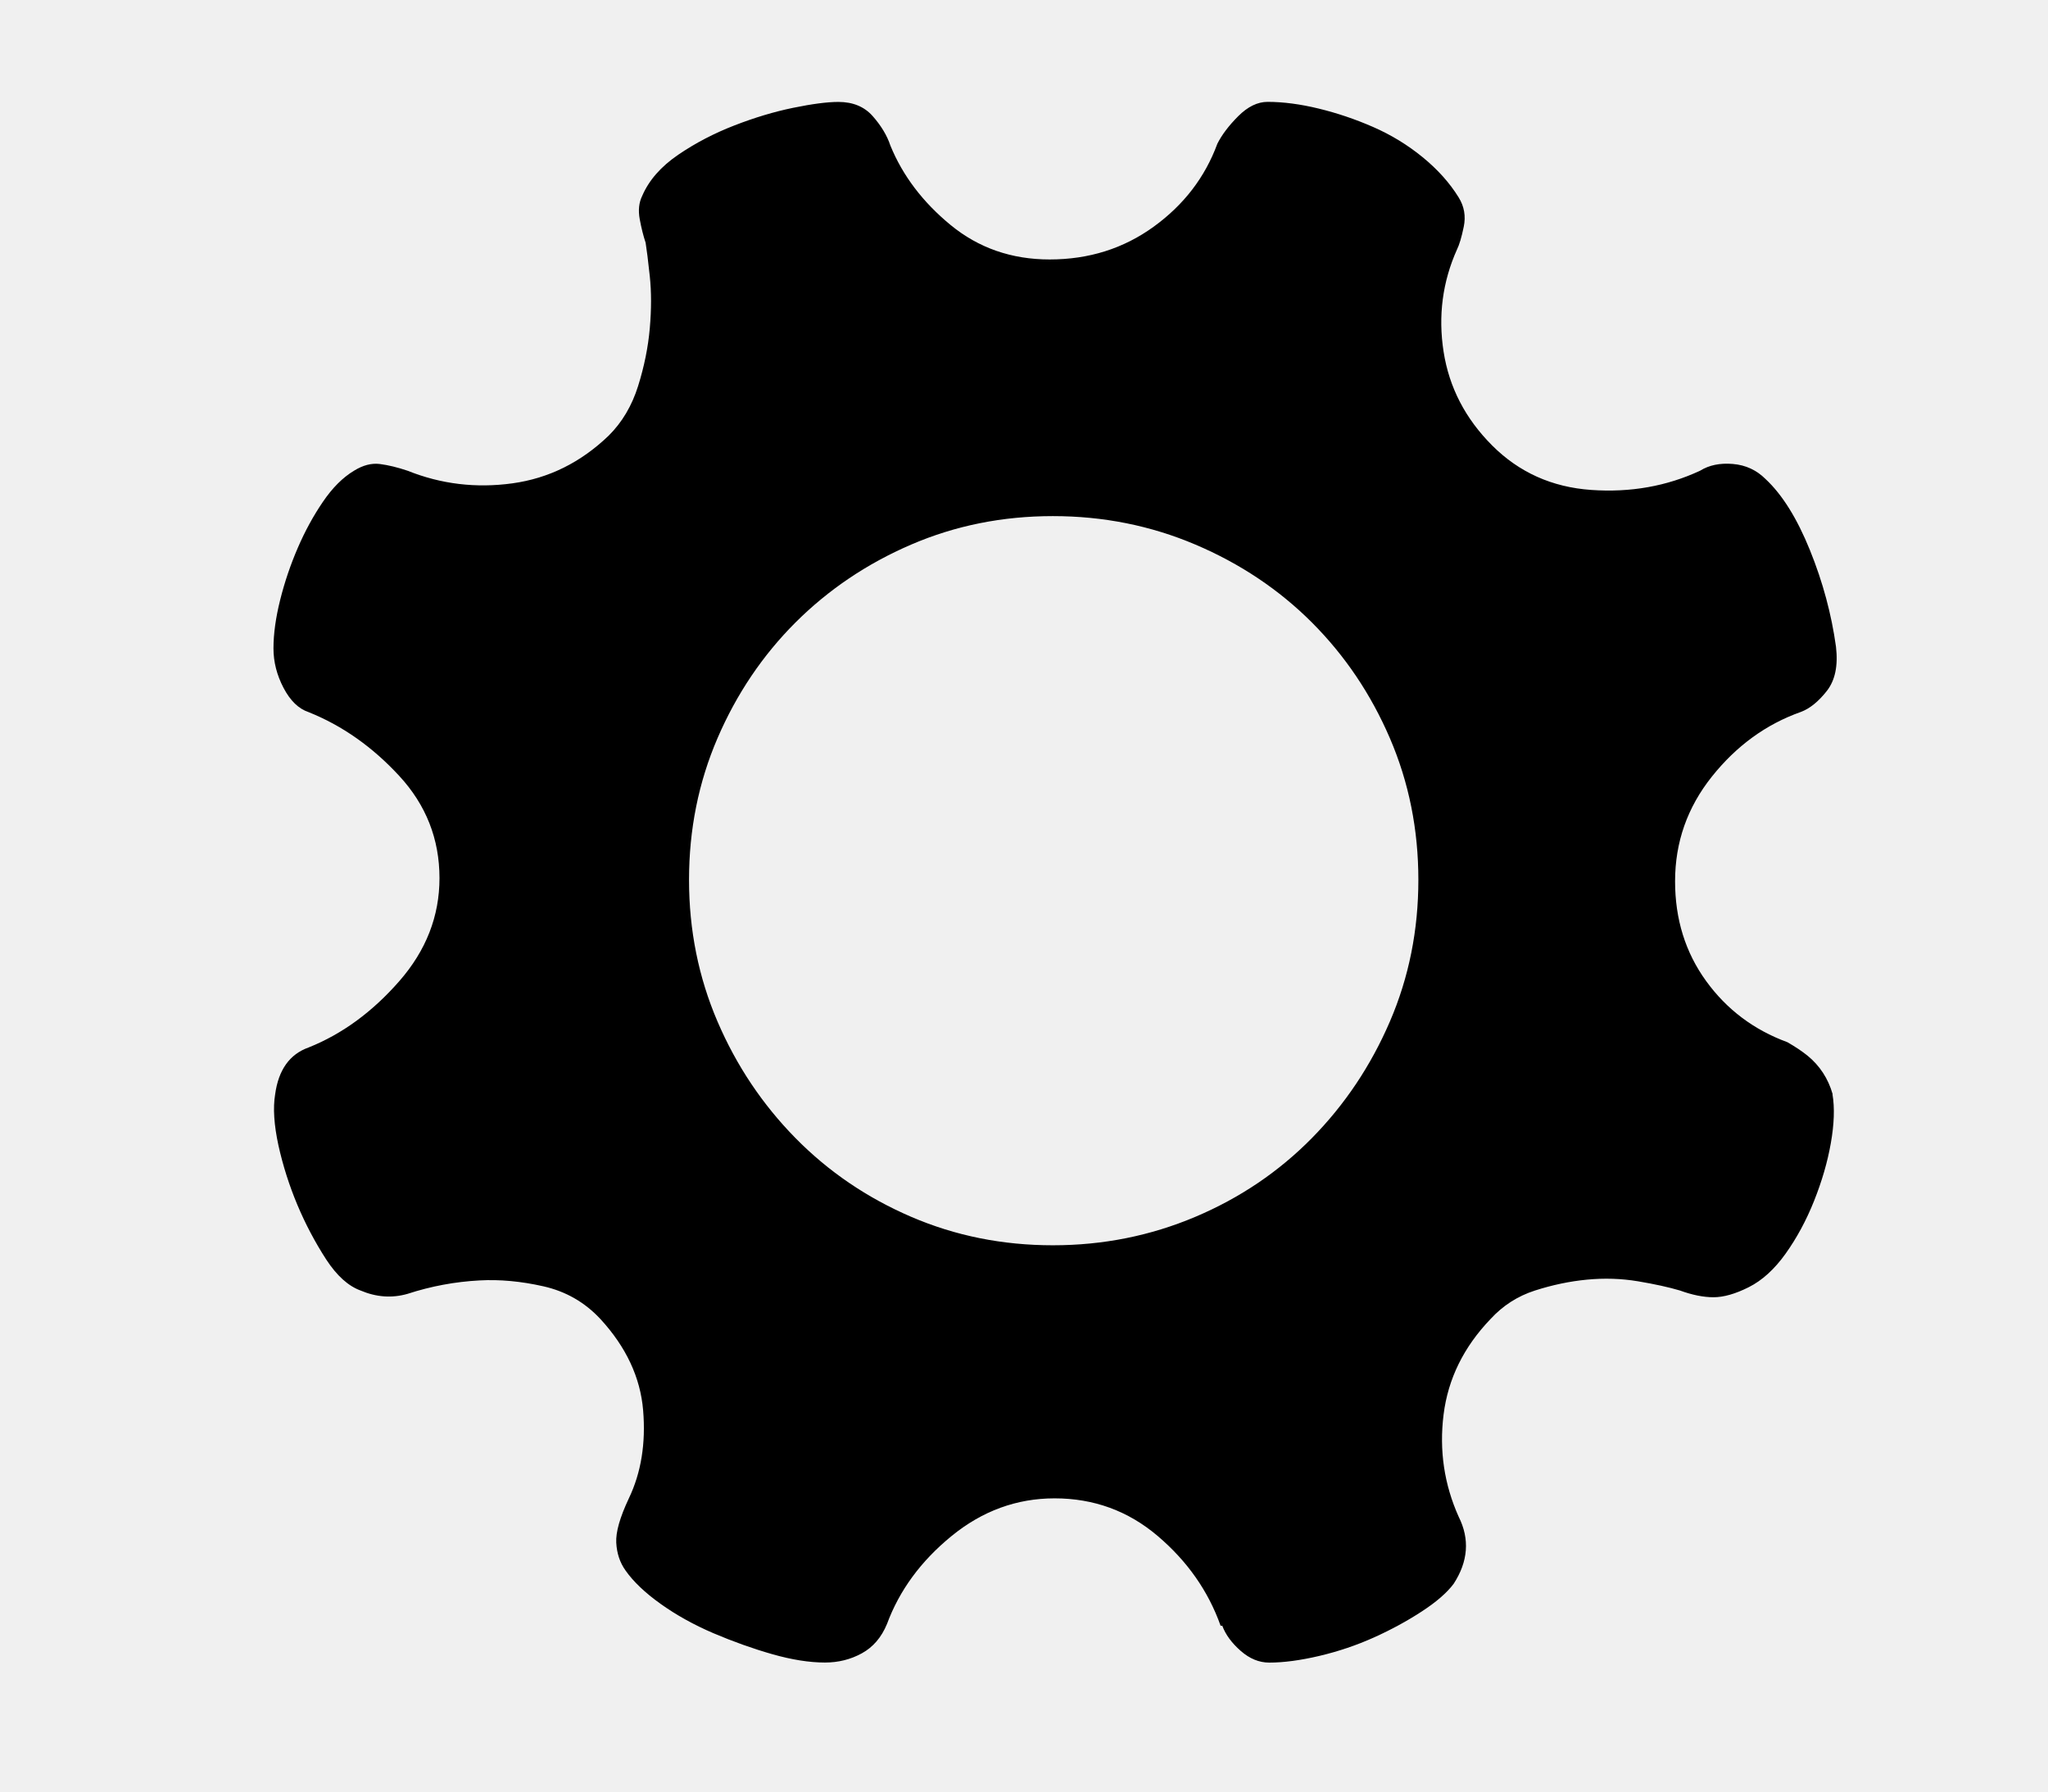
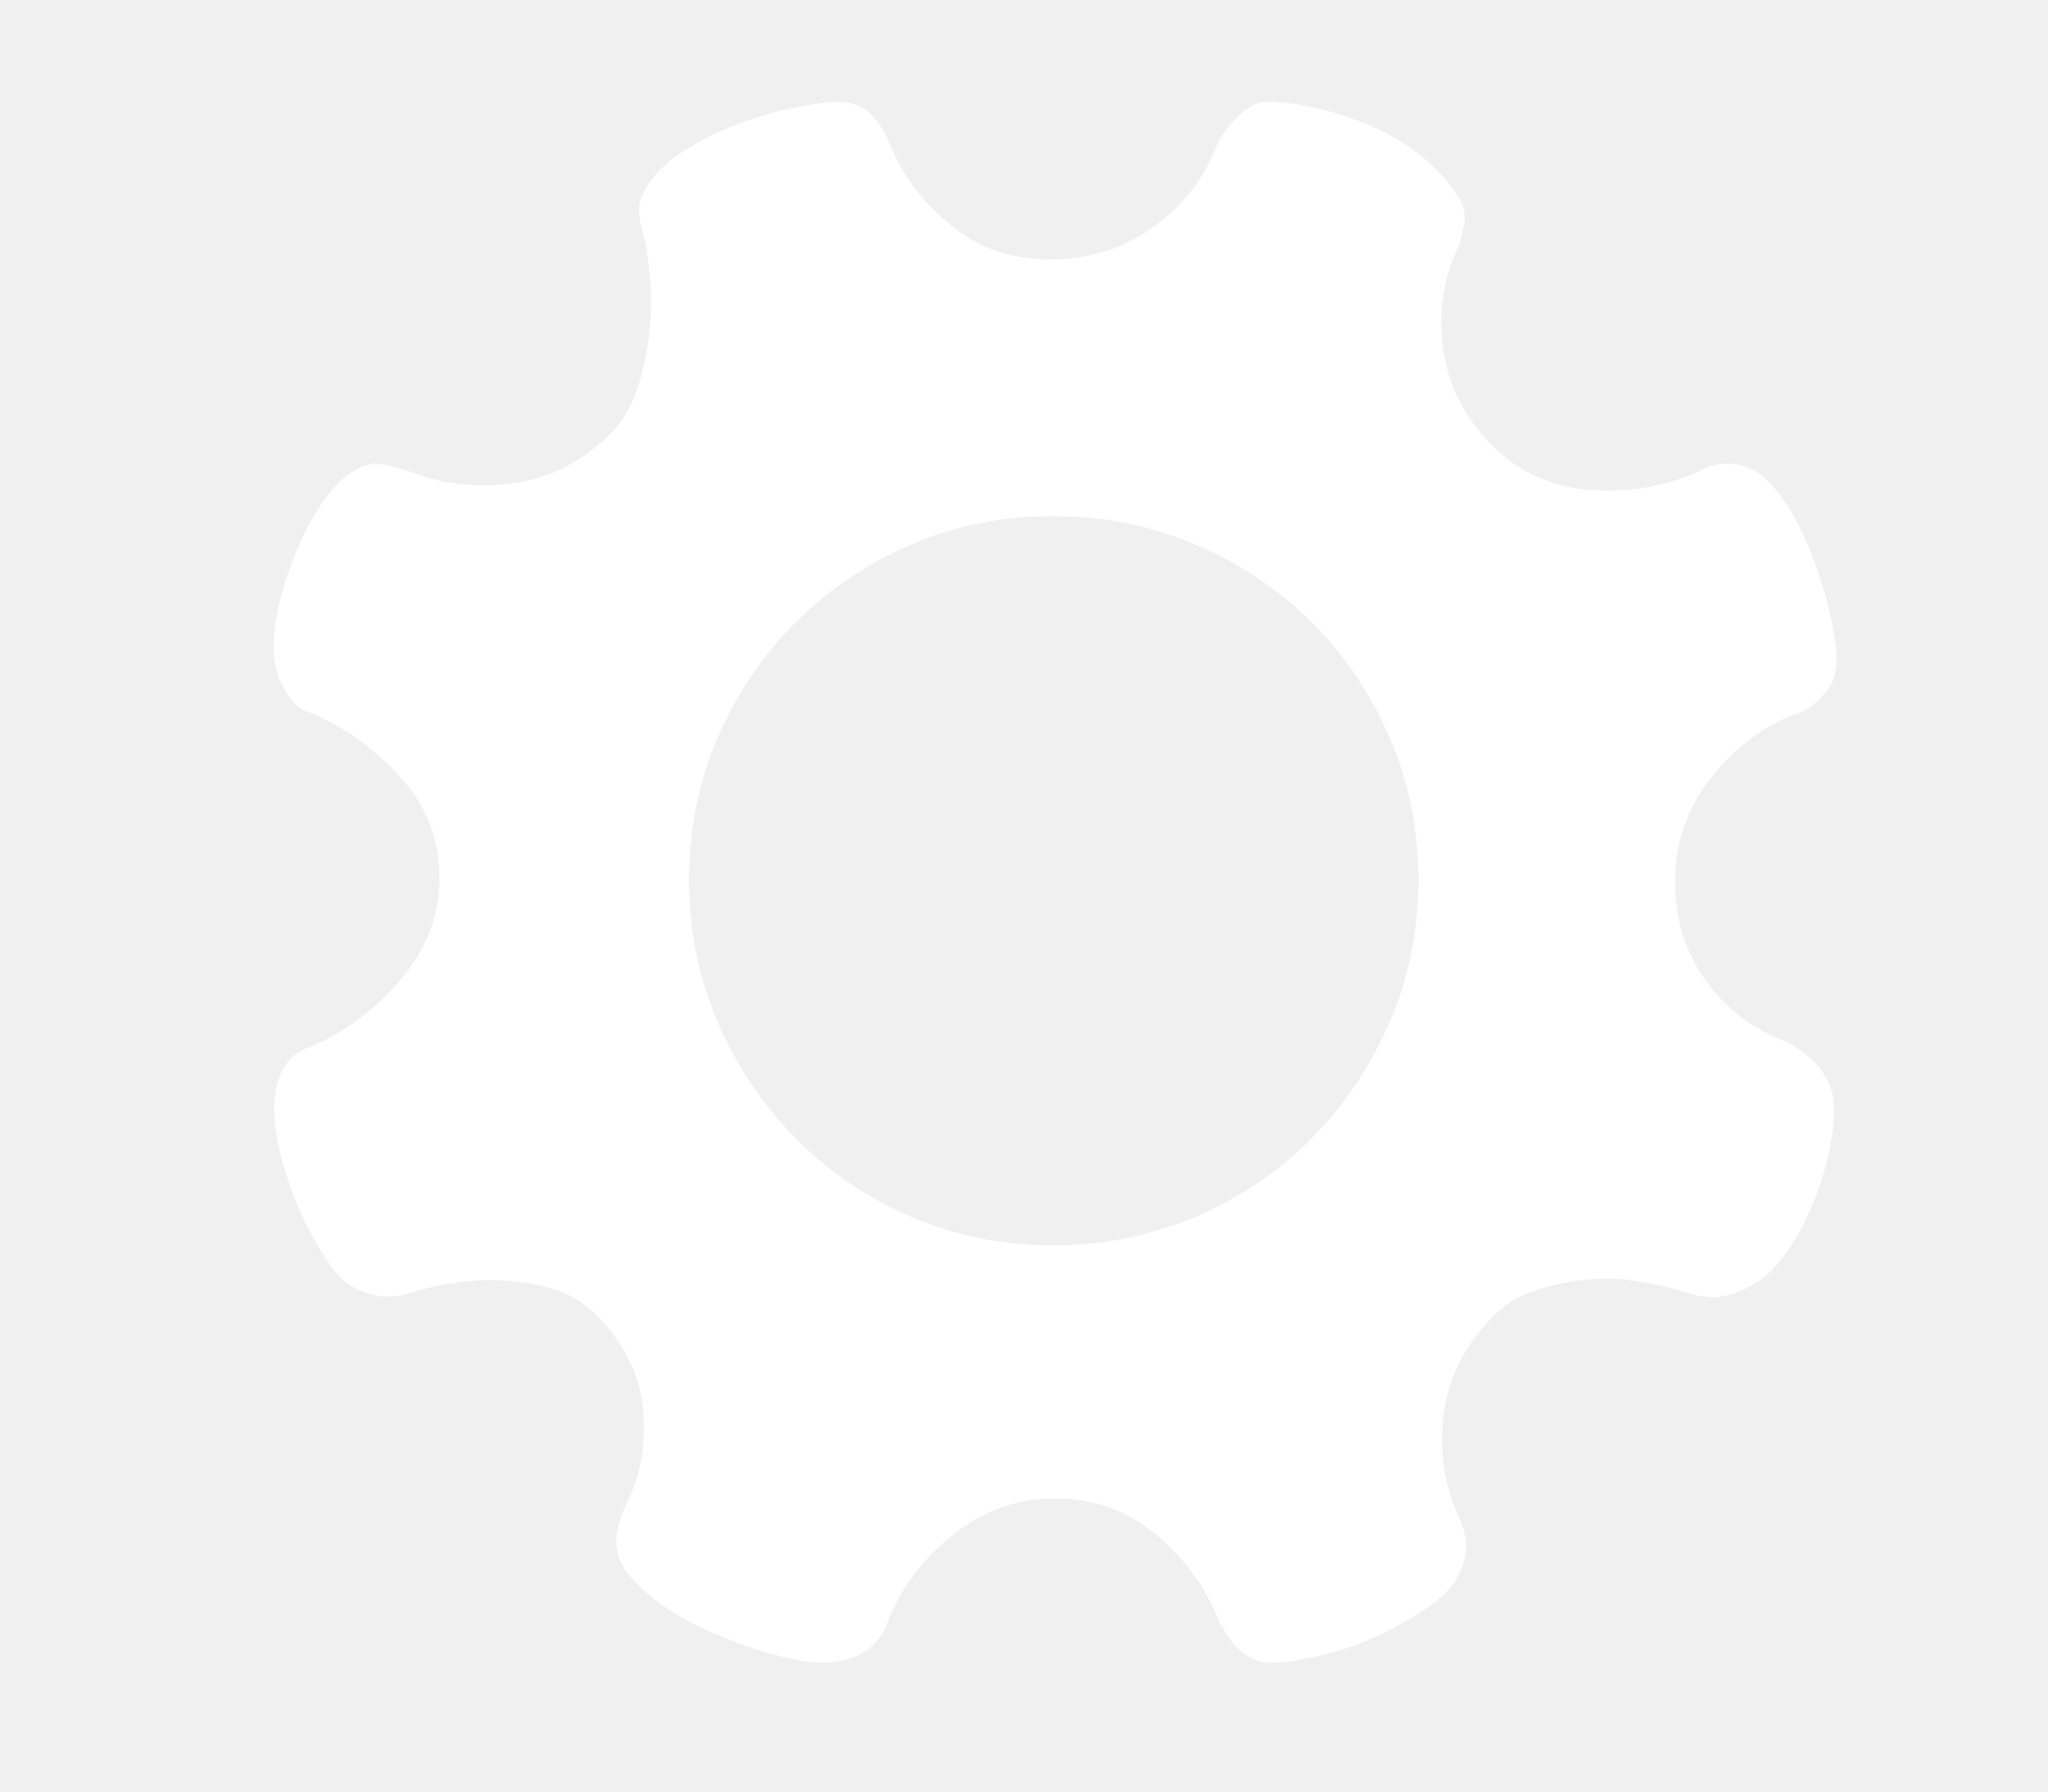
- <svg xmlns="http://www.w3.org/2000/svg" viewBox="0 0 32 28">
+ <svg xmlns="http://www.w3.org/2000/svg" viewBox="0 0 32 28" fill="white">
  <path d="M28.633 17.104c.035.21.026.463-.026.76s-.14.598-.262.904c-.122.306-.271.581-.445.825s-.367.419-.576.524c-.209.105-.393.157-.55.157s-.332-.035-.524-.105c-.175-.052-.393-.1-.655-.144s-.528-.052-.799-.026-.541.083-.812.17-.502.236-.694.445c-.419.437-.664.934-.734 1.493s.009 1.092.236 1.598c.175.349.148.699-.079 1.048-.105.14-.271.284-.498.432s-.476.284-.747.406-.555.218-.851.288c-.297.07-.559.105-.786.105-.157 0-.306-.061-.445-.183s-.236-.253-.288-.393h-.026c-.192-.541-.52-1.009-.982-1.402s-1-.589-1.611-.589c-.594 0-1.131.197-1.611.589s-.816.851-1.009 1.375c-.087.21-.218.362-.393.458s-.367.144-.576.144c-.244 0-.52-.044-.825-.131s-.611-.197-.917-.327c-.306-.131-.581-.284-.825-.458s-.428-.349-.55-.524c-.087-.122-.135-.266-.144-.432s.057-.397.197-.694c.192-.402.266-.86.223-1.375s-.266-.991-.668-1.428c-.244-.262-.541-.432-.891-.511s-.681-.109-.995-.092a4.358 4.358 0 00-1.127.21c-.244.07-.489.052-.734-.052-.192-.07-.371-.231-.537-.485a5.48 5.48 0 01-.746-1.781c-.07-.323-.087-.59-.052-.799.052-.384.227-.629.524-.734.524-.21.995-.555 1.415-1.035s.629-1.017.629-1.611c0-.611-.21-1.144-.629-1.598s-.891-.786-1.415-.996c-.157-.052-.288-.179-.393-.38s-.157-.406-.157-.616c0-.227.035-.48.105-.76s.162-.55.275-.812.244-.502.393-.72c.148-.218.31-.38.485-.485.14-.087.275-.122.406-.105s.275.052.432.105c.524.21 1.07.275 1.637.197s1.07-.327 1.506-.747c.21-.209.362-.467.458-.773s.157-.607.183-.904c.026-.297.026-.568 0-.812s-.048-.419-.065-.524c-.035-.105-.066-.227-.092-.367s-.013-.262.039-.367c.105-.244.293-.458.563-.642s.563-.336.878-.458c.314-.122.62-.214.917-.275s.533-.092.707-.092c.227 0 .406.074.537.223s.223.301.275.458c.192.471.507.886.943 1.244s.952.537 1.546.537c.611 0 1.153-.17 1.624-.511s.803-.773.996-1.297c.07-.14.179-.284.327-.432s.301-.223.458-.223c.244 0 .511.035.799.105s.572.166.851.288c.279.122.537.279.773.472s.423.402.563.629c.087.14.113.293.079.458s-.07.284-.105.354c-.227.506-.297 1.039-.21 1.598s.341 1.048.76 1.467c.419.419.934.651 1.546.694s1.179-.057 1.703-.301c.14-.087.31-.122.511-.105s.371.096.511.236c.262.244.493.616.694 1.113s.336 1 .406 1.506c.035.297-.013.528-.144.694s-.266.275-.406.327c-.542.192-1.004.528-1.388 1.009s-.576 1.026-.576 1.637c0 .594.162 1.113.485 1.559s.747.764 1.27.956c.122.07.227.14.314.21.192.157.323.358.393.602zm-12.182 2.358c.786 0 1.528-.149 2.227-.445s1.305-.707 1.821-1.231c.515-.524.921-1.131 1.218-1.821s.445-1.428.445-2.214-.148-1.524-.445-2.214-.703-1.292-1.218-1.808c-.515-.515-1.122-.921-1.821-1.218s-1.441-.445-2.227-.445c-.786 0-1.524.148-2.214.445s-1.292.703-1.808 1.218c-.515.515-.921 1.118-1.218 1.808s-.445 1.428-.445 2.214.149 1.524.445 2.214.703 1.297 1.218 1.821 1.118.934 1.808 1.231 1.428.445 2.214.445z" />
</svg>
